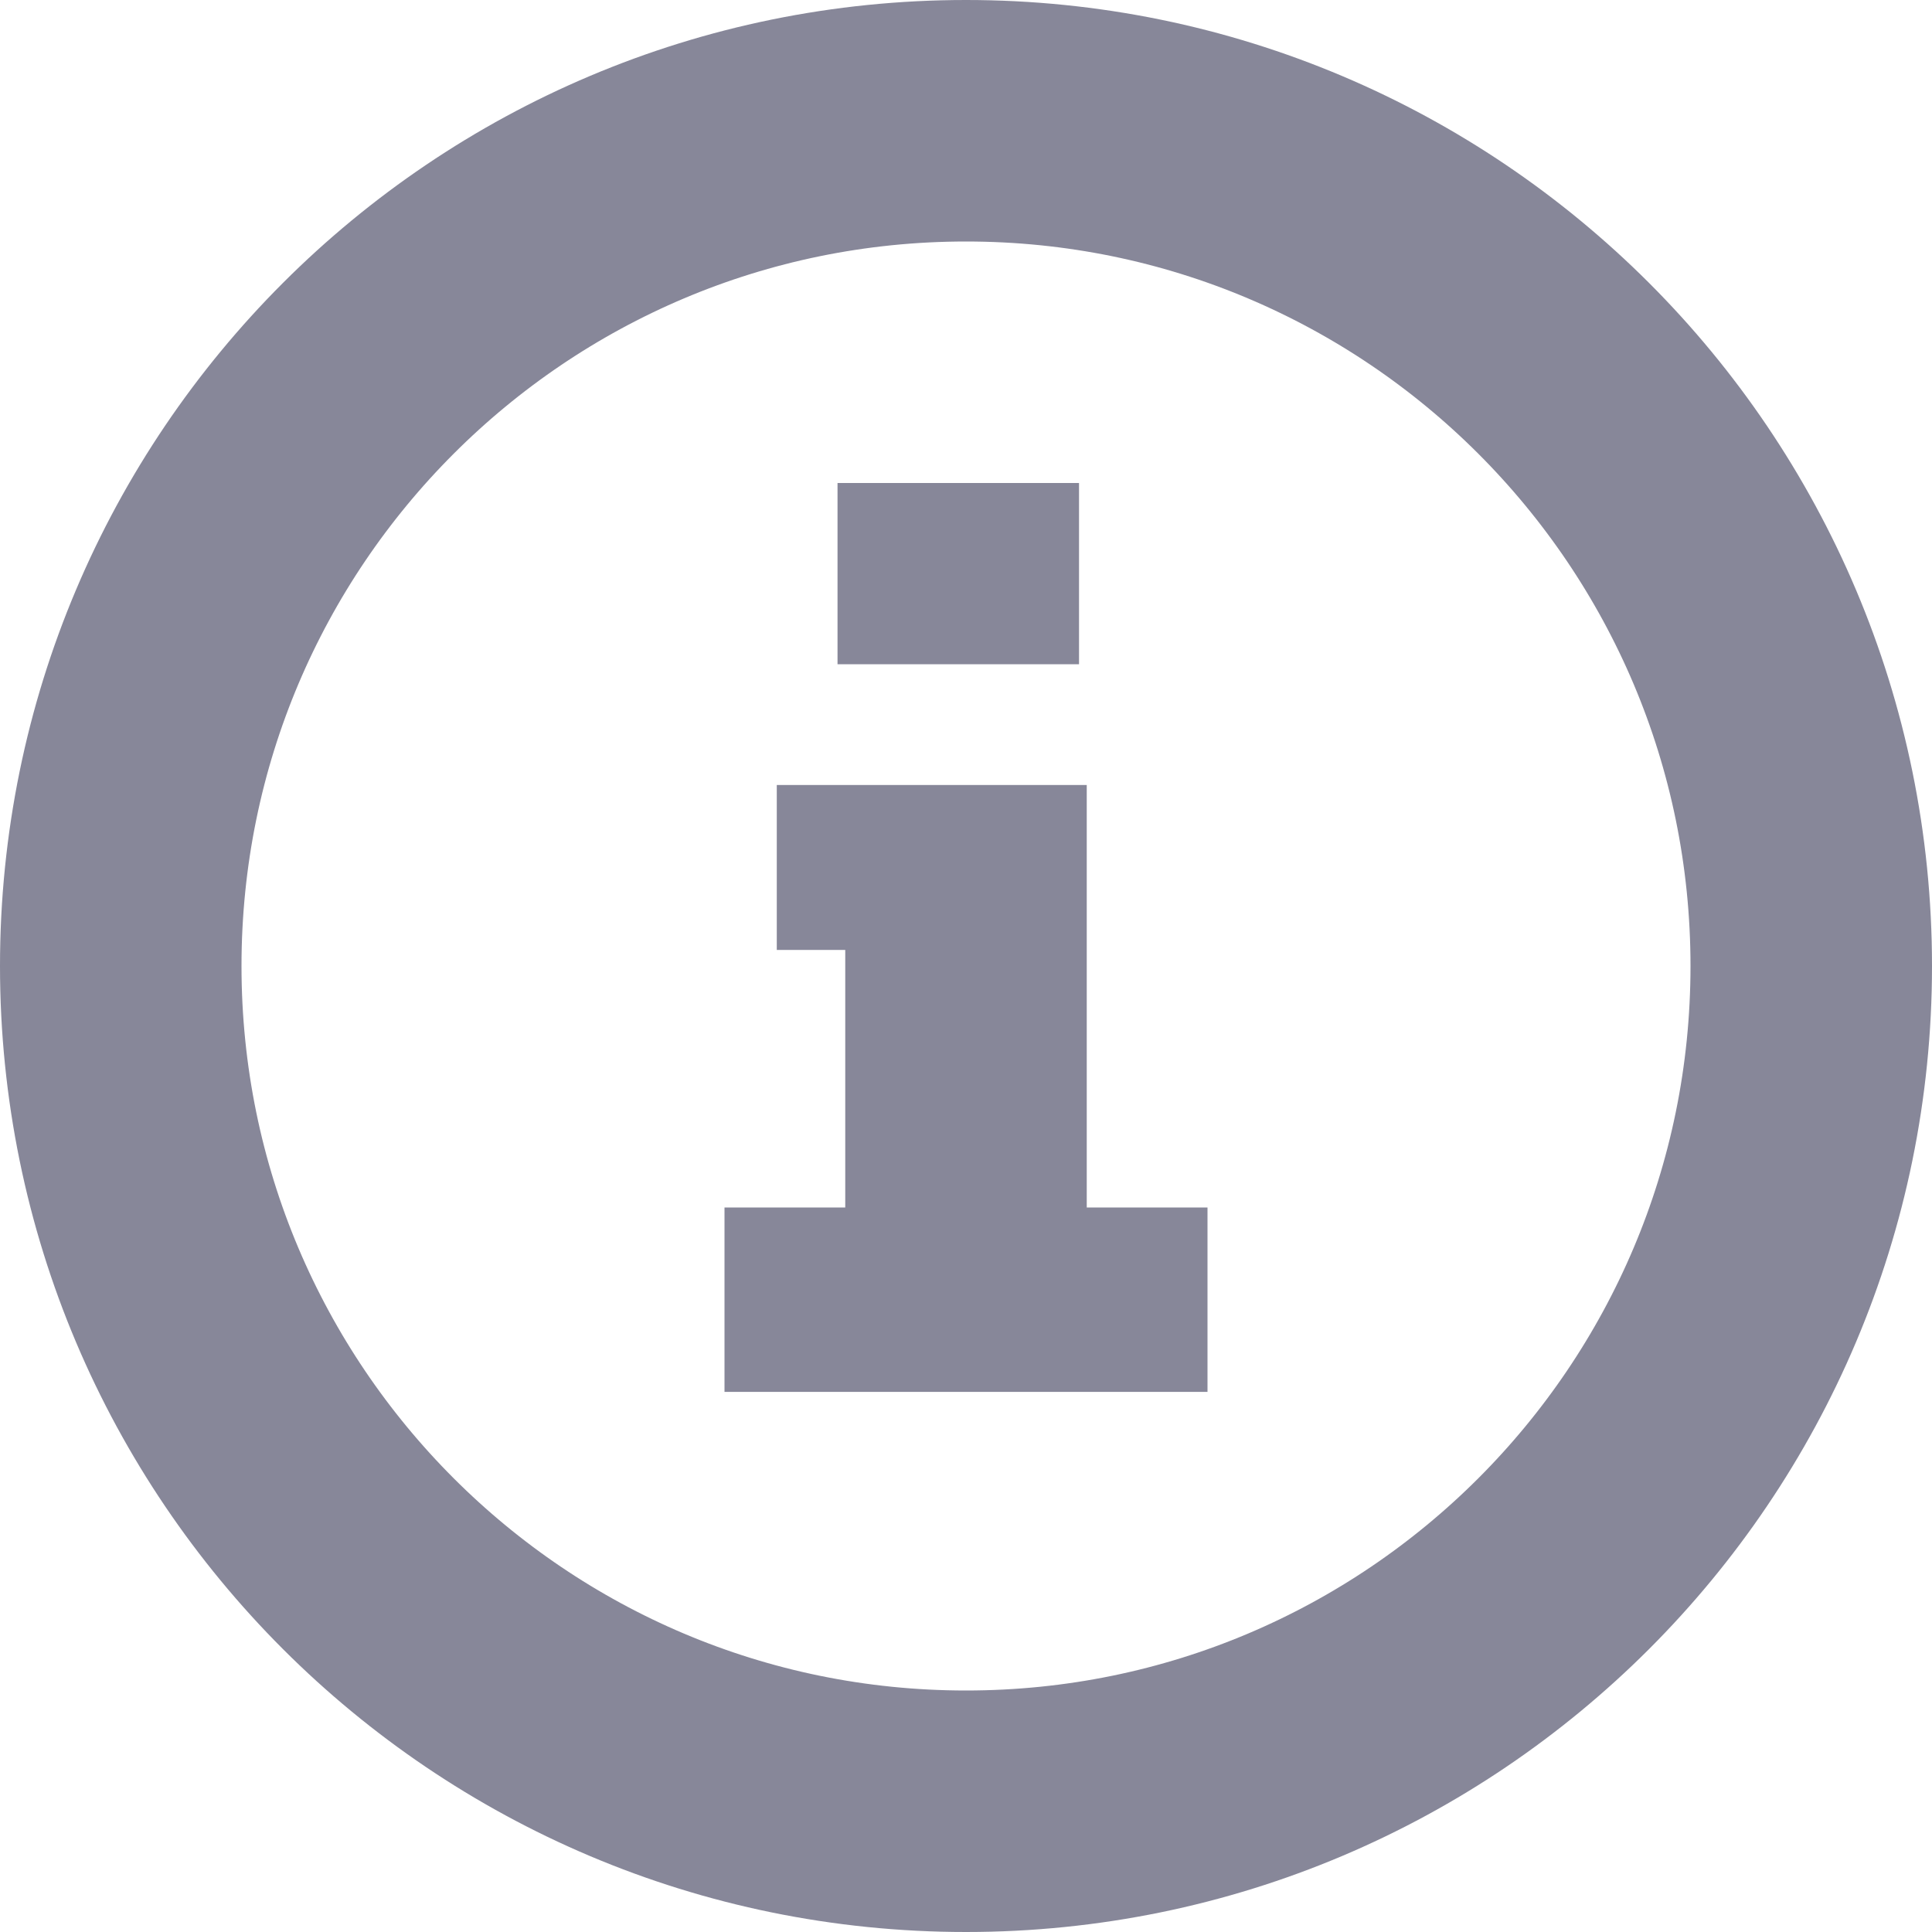
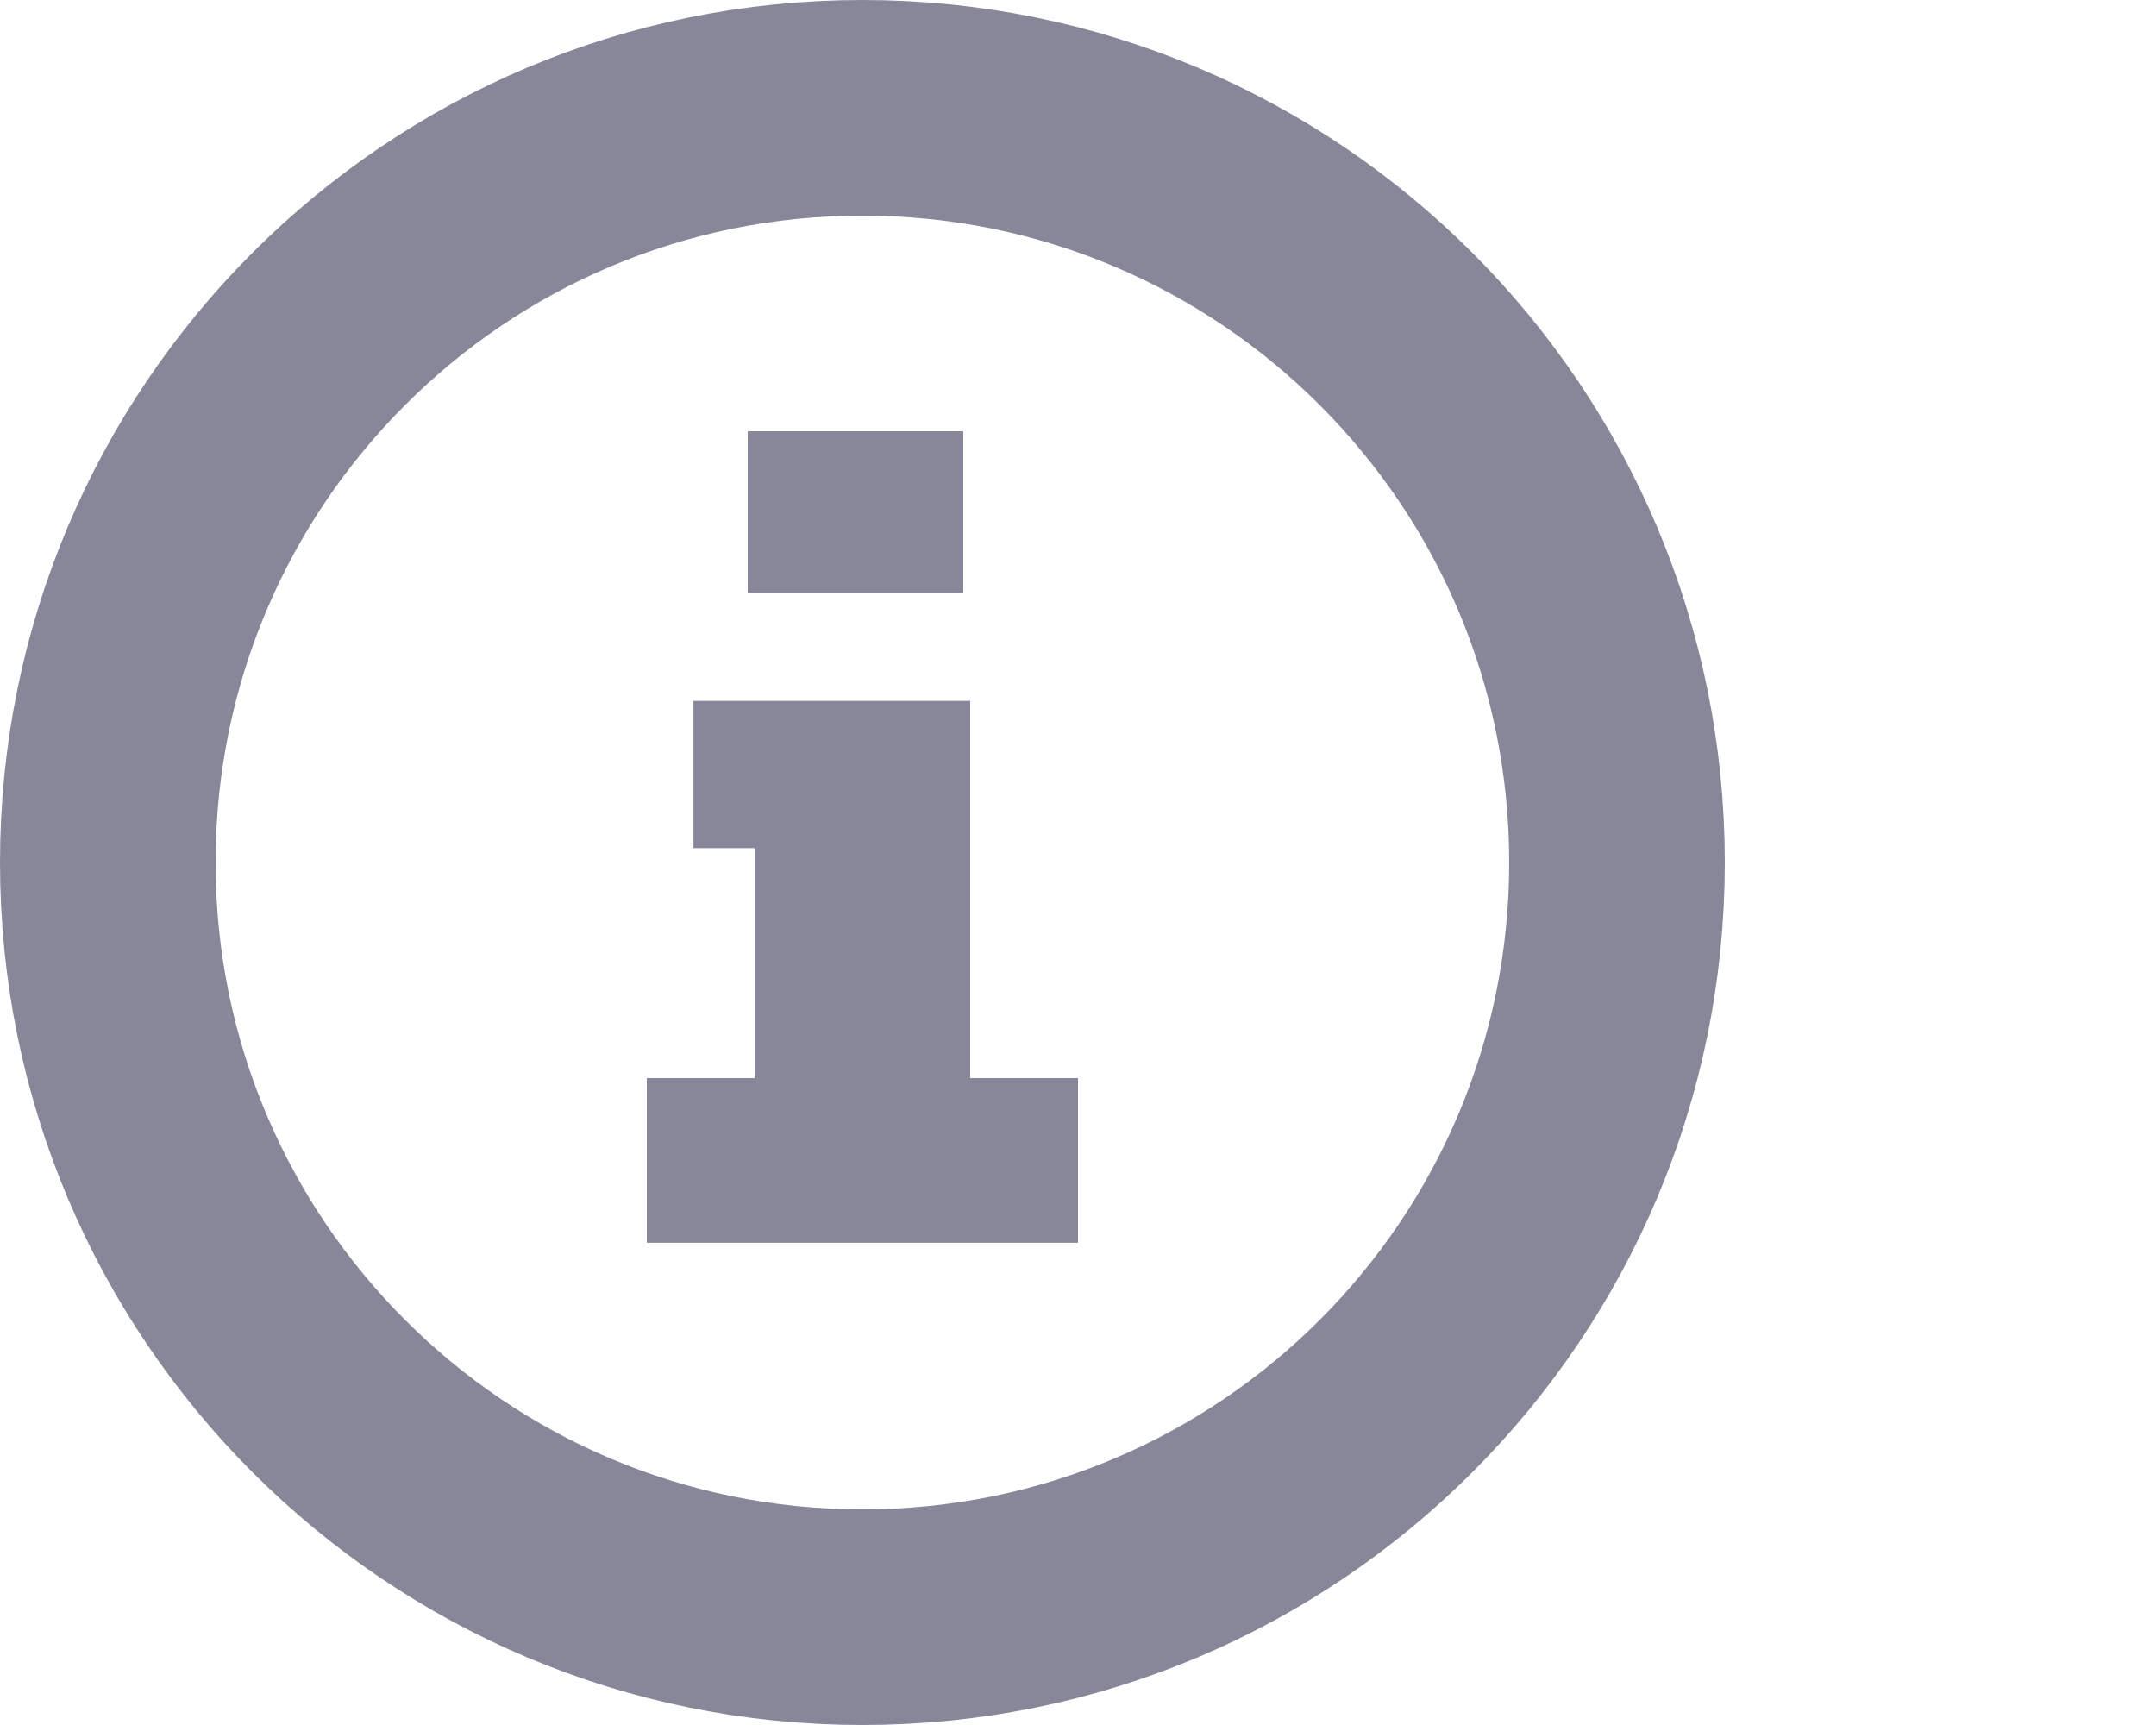
- <svg xmlns="http://www.w3.org/2000/svg" width="16" height="16" viewBox="2 2 16 16" fill="none">
+ <svg xmlns="http://www.w3.org/2000/svg" width="20" height="16" viewBox="2 2 20 16" fill="none">
  <circle cx="10" cy="10" r="7" stroke="#878799" stroke-width="2" />
  <path d="M10.936 6H8.936V7.501H10.936V6Z" fill="#878799" />
  <path d="M11 8.501H8.433V9.867H9L9 12H8V13.527H12V12H11L11 8.501Z" fill="#878799" />
</svg>
